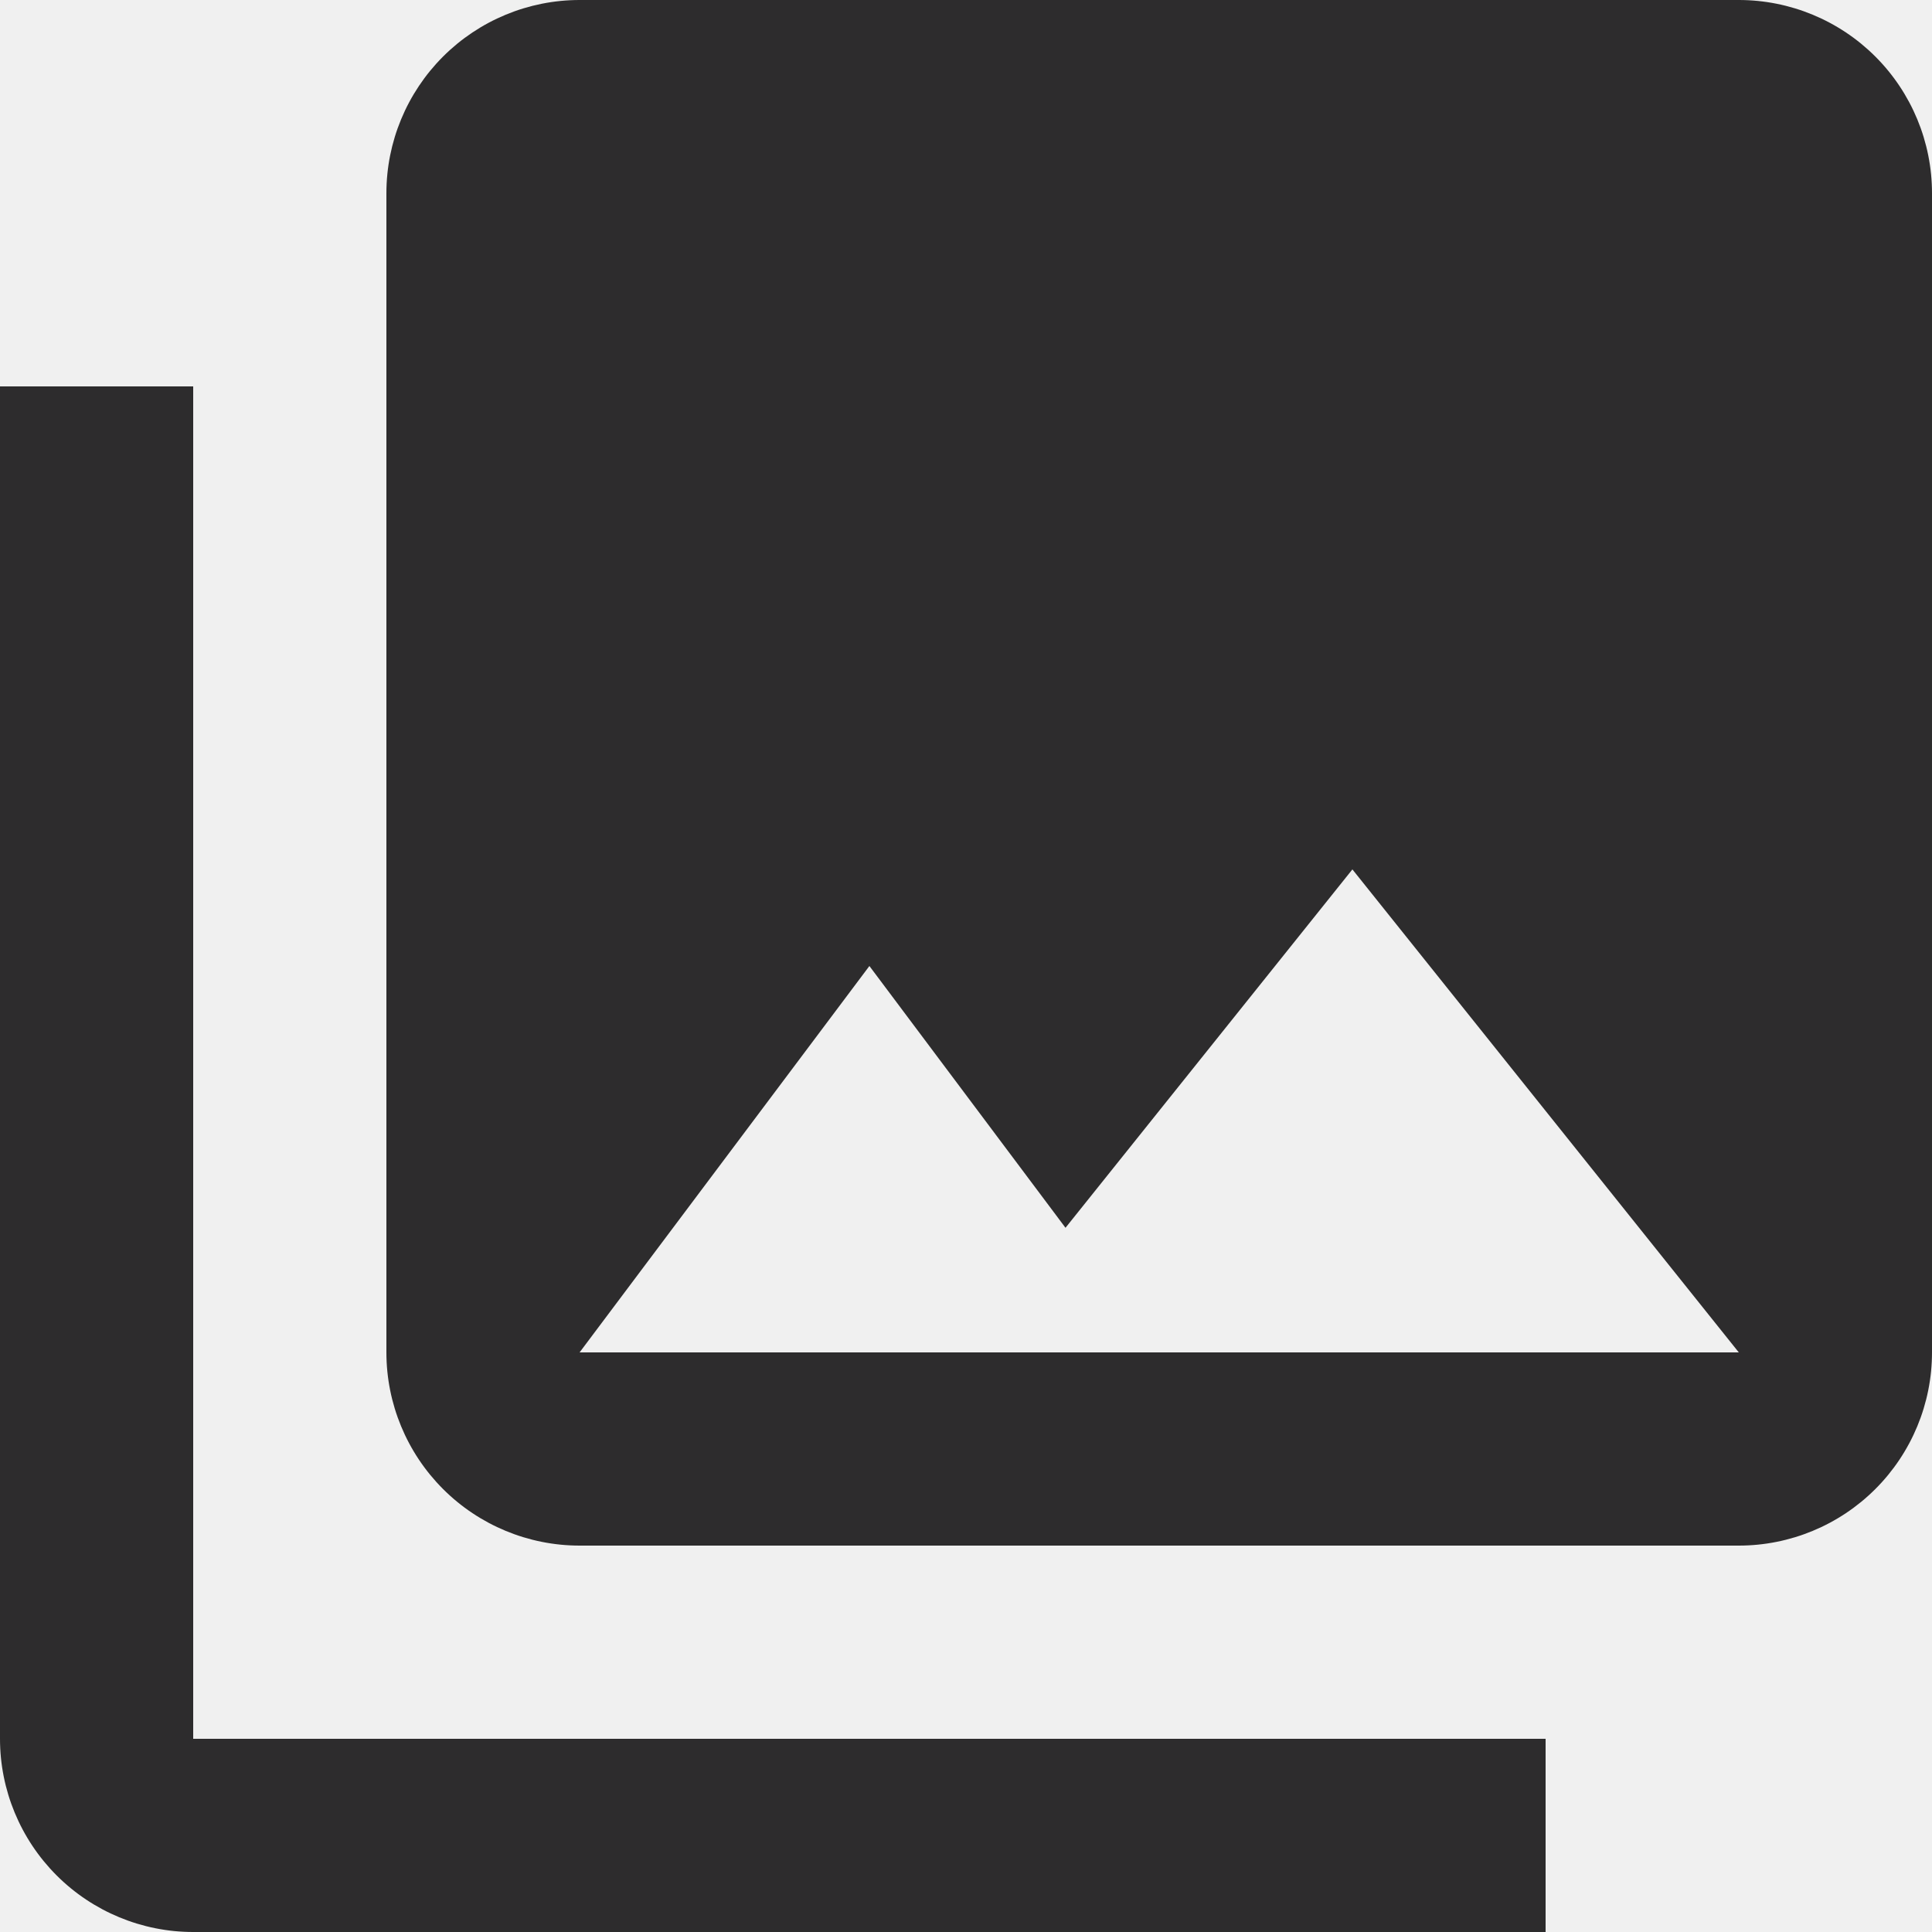
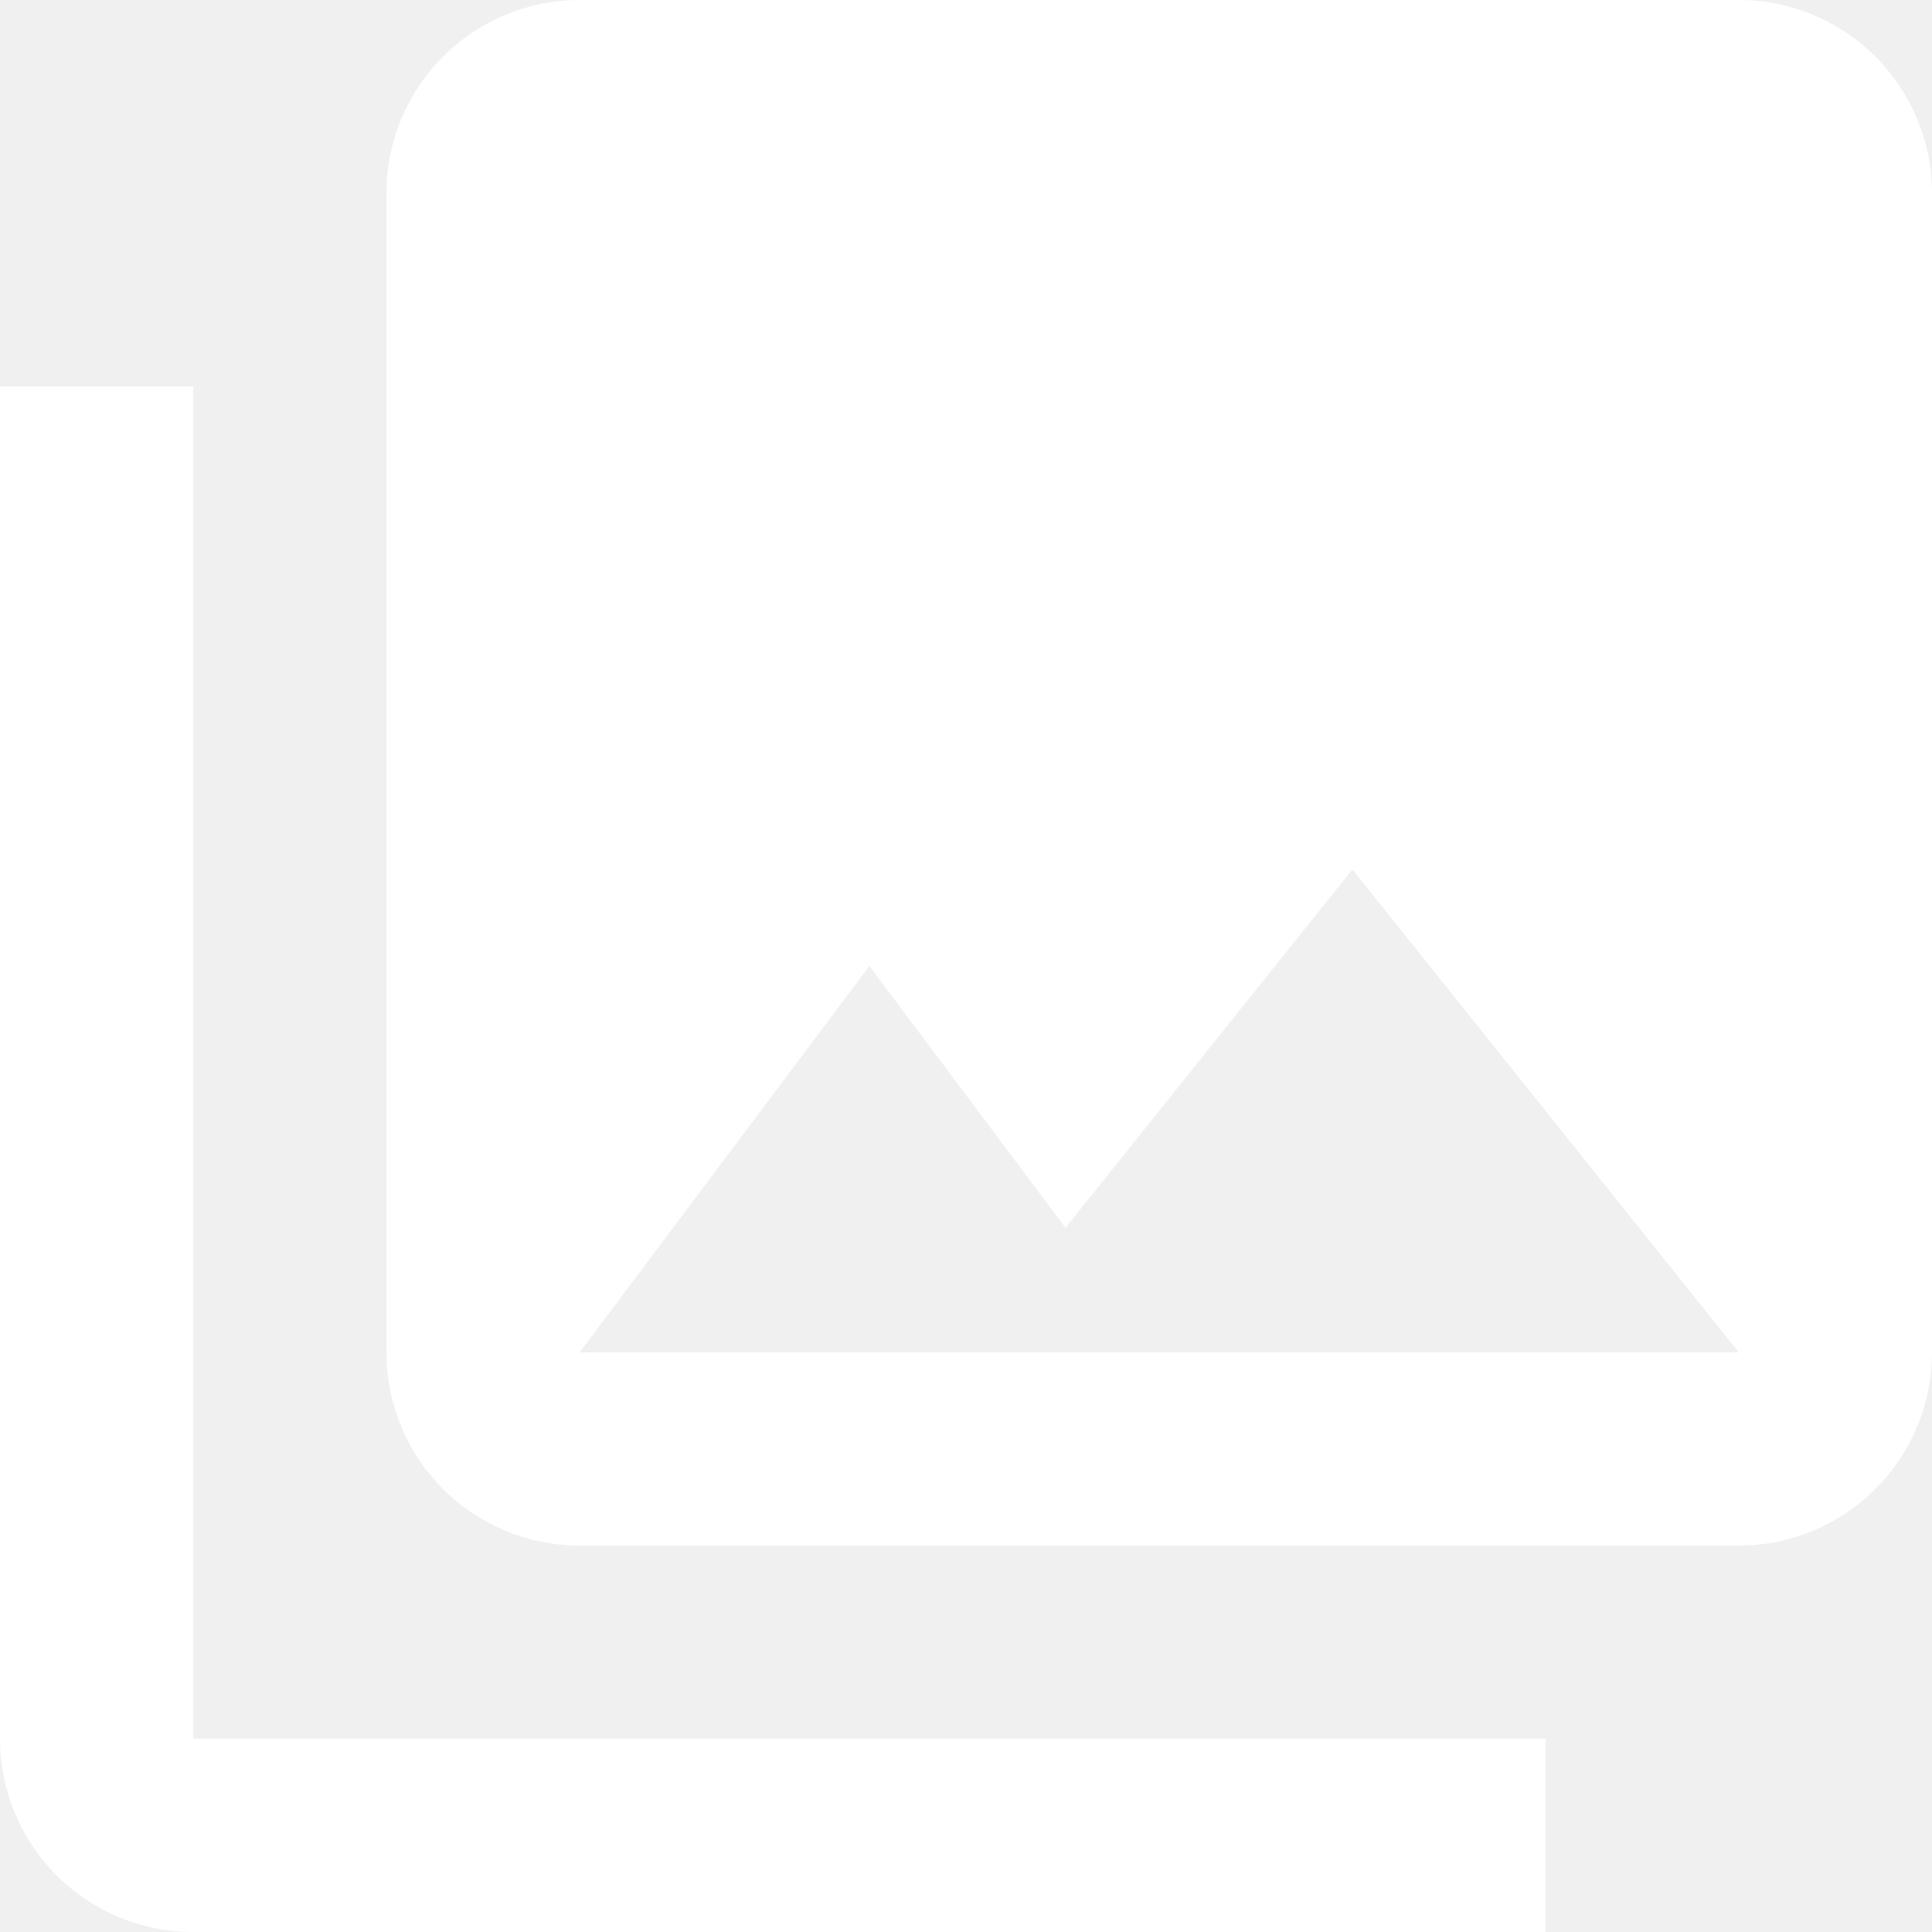
<svg xmlns="http://www.w3.org/2000/svg" width="20" height="20" viewBox="0 0 20 20" fill="none">
-   <path d="M20 14V2C20 1.47 19.789 0.961 19.414 0.586C19.039 0.211 18.53 0 18 0H6C5.47 0 4.961 0.211 4.586 0.586C4.211 0.961 4 1.47 4 2V14C4 14.53 4.211 15.039 4.586 15.414C4.961 15.789 5.47 16 6 16H18C18.53 16 19.039 15.789 19.414 15.414C19.789 15.039 20 14.53 20 14ZM9 10L11.03 12.71L14 9L18 14H6M0 4V18C0 18.53 0.211 19.039 0.586 19.414C0.961 19.789 1.47 20 2 20H16V18H2V4" fill="#2D2C2D" />
+   <path d="M20 14V2C20 1.47 19.789 0.961 19.414 0.586C19.039 0.211 18.53 0 18 0H6C5.47 0 4.961 0.211 4.586 0.586C4.211 0.961 4 1.47 4 2V14C4 14.53 4.211 15.039 4.586 15.414C4.961 15.789 5.47 16 6 16H18C18.53 16 19.039 15.789 19.414 15.414C19.789 15.039 20 14.53 20 14ZM9 10L11.03 12.71L14 9L18 14H6M0 4V18C0 18.53 0.211 19.039 0.586 19.414C0.961 19.789 1.47 20 2 20H16V18H2V4" fill="white" />
</svg>
